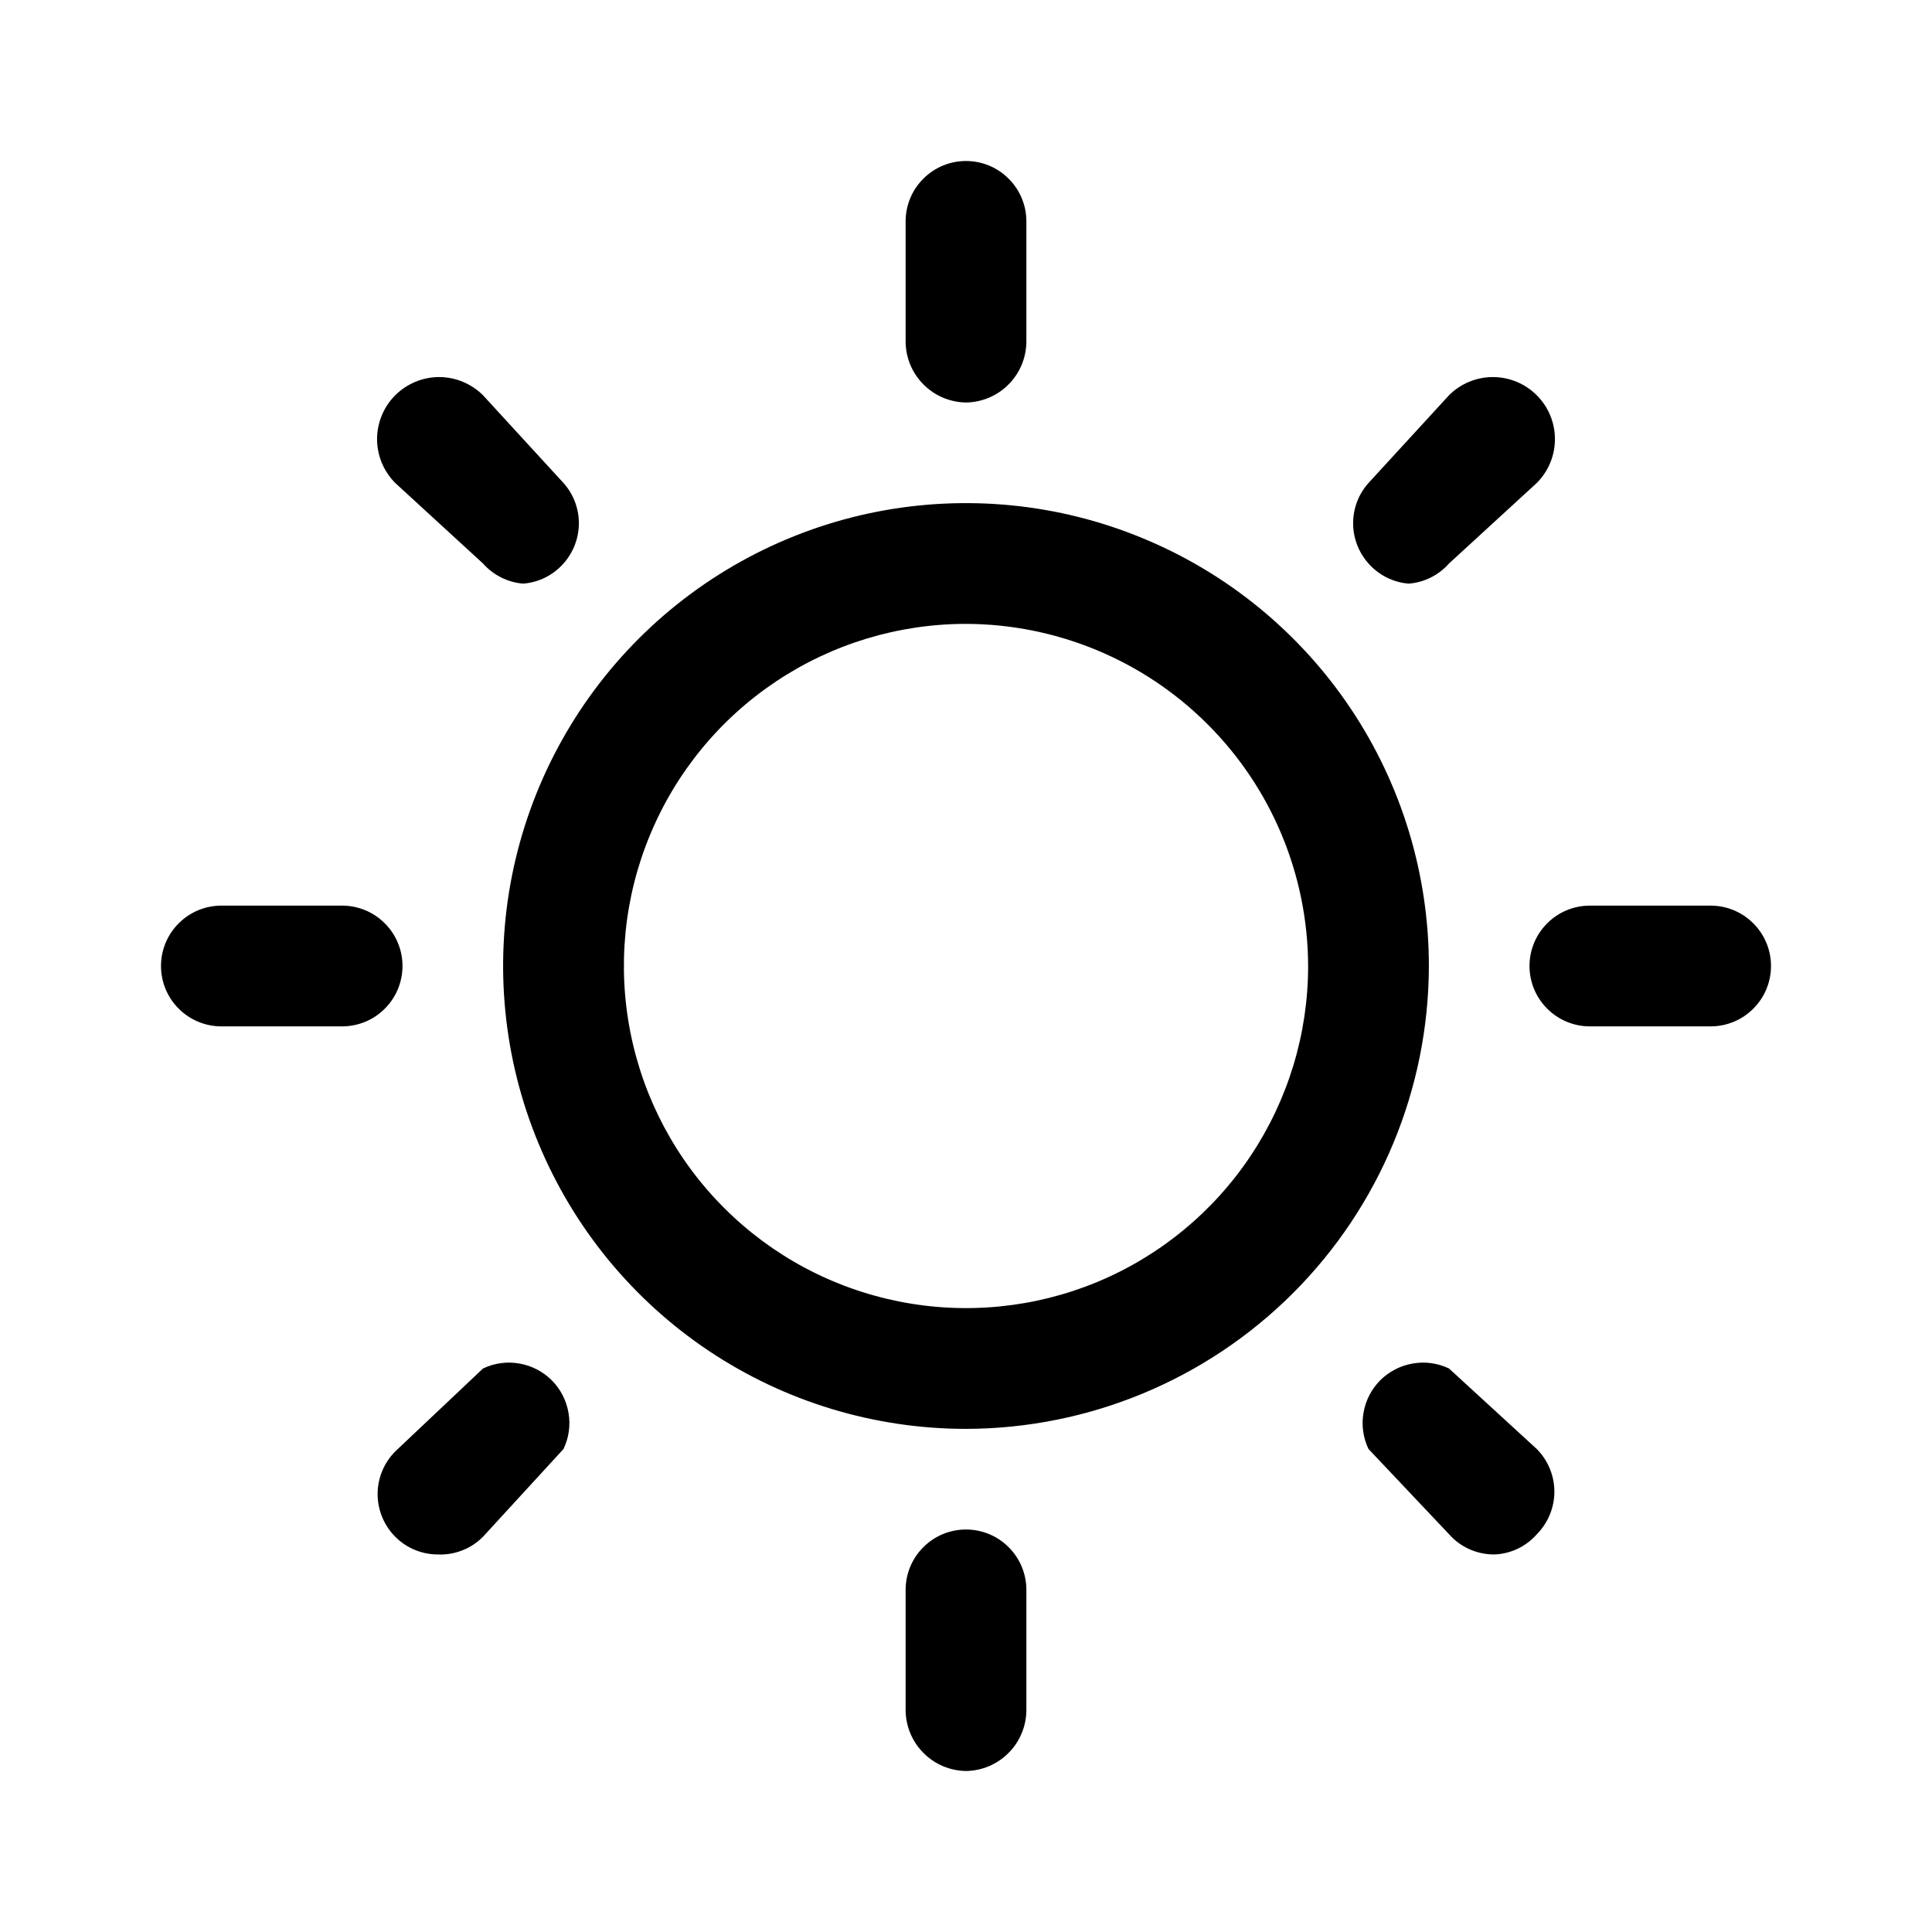
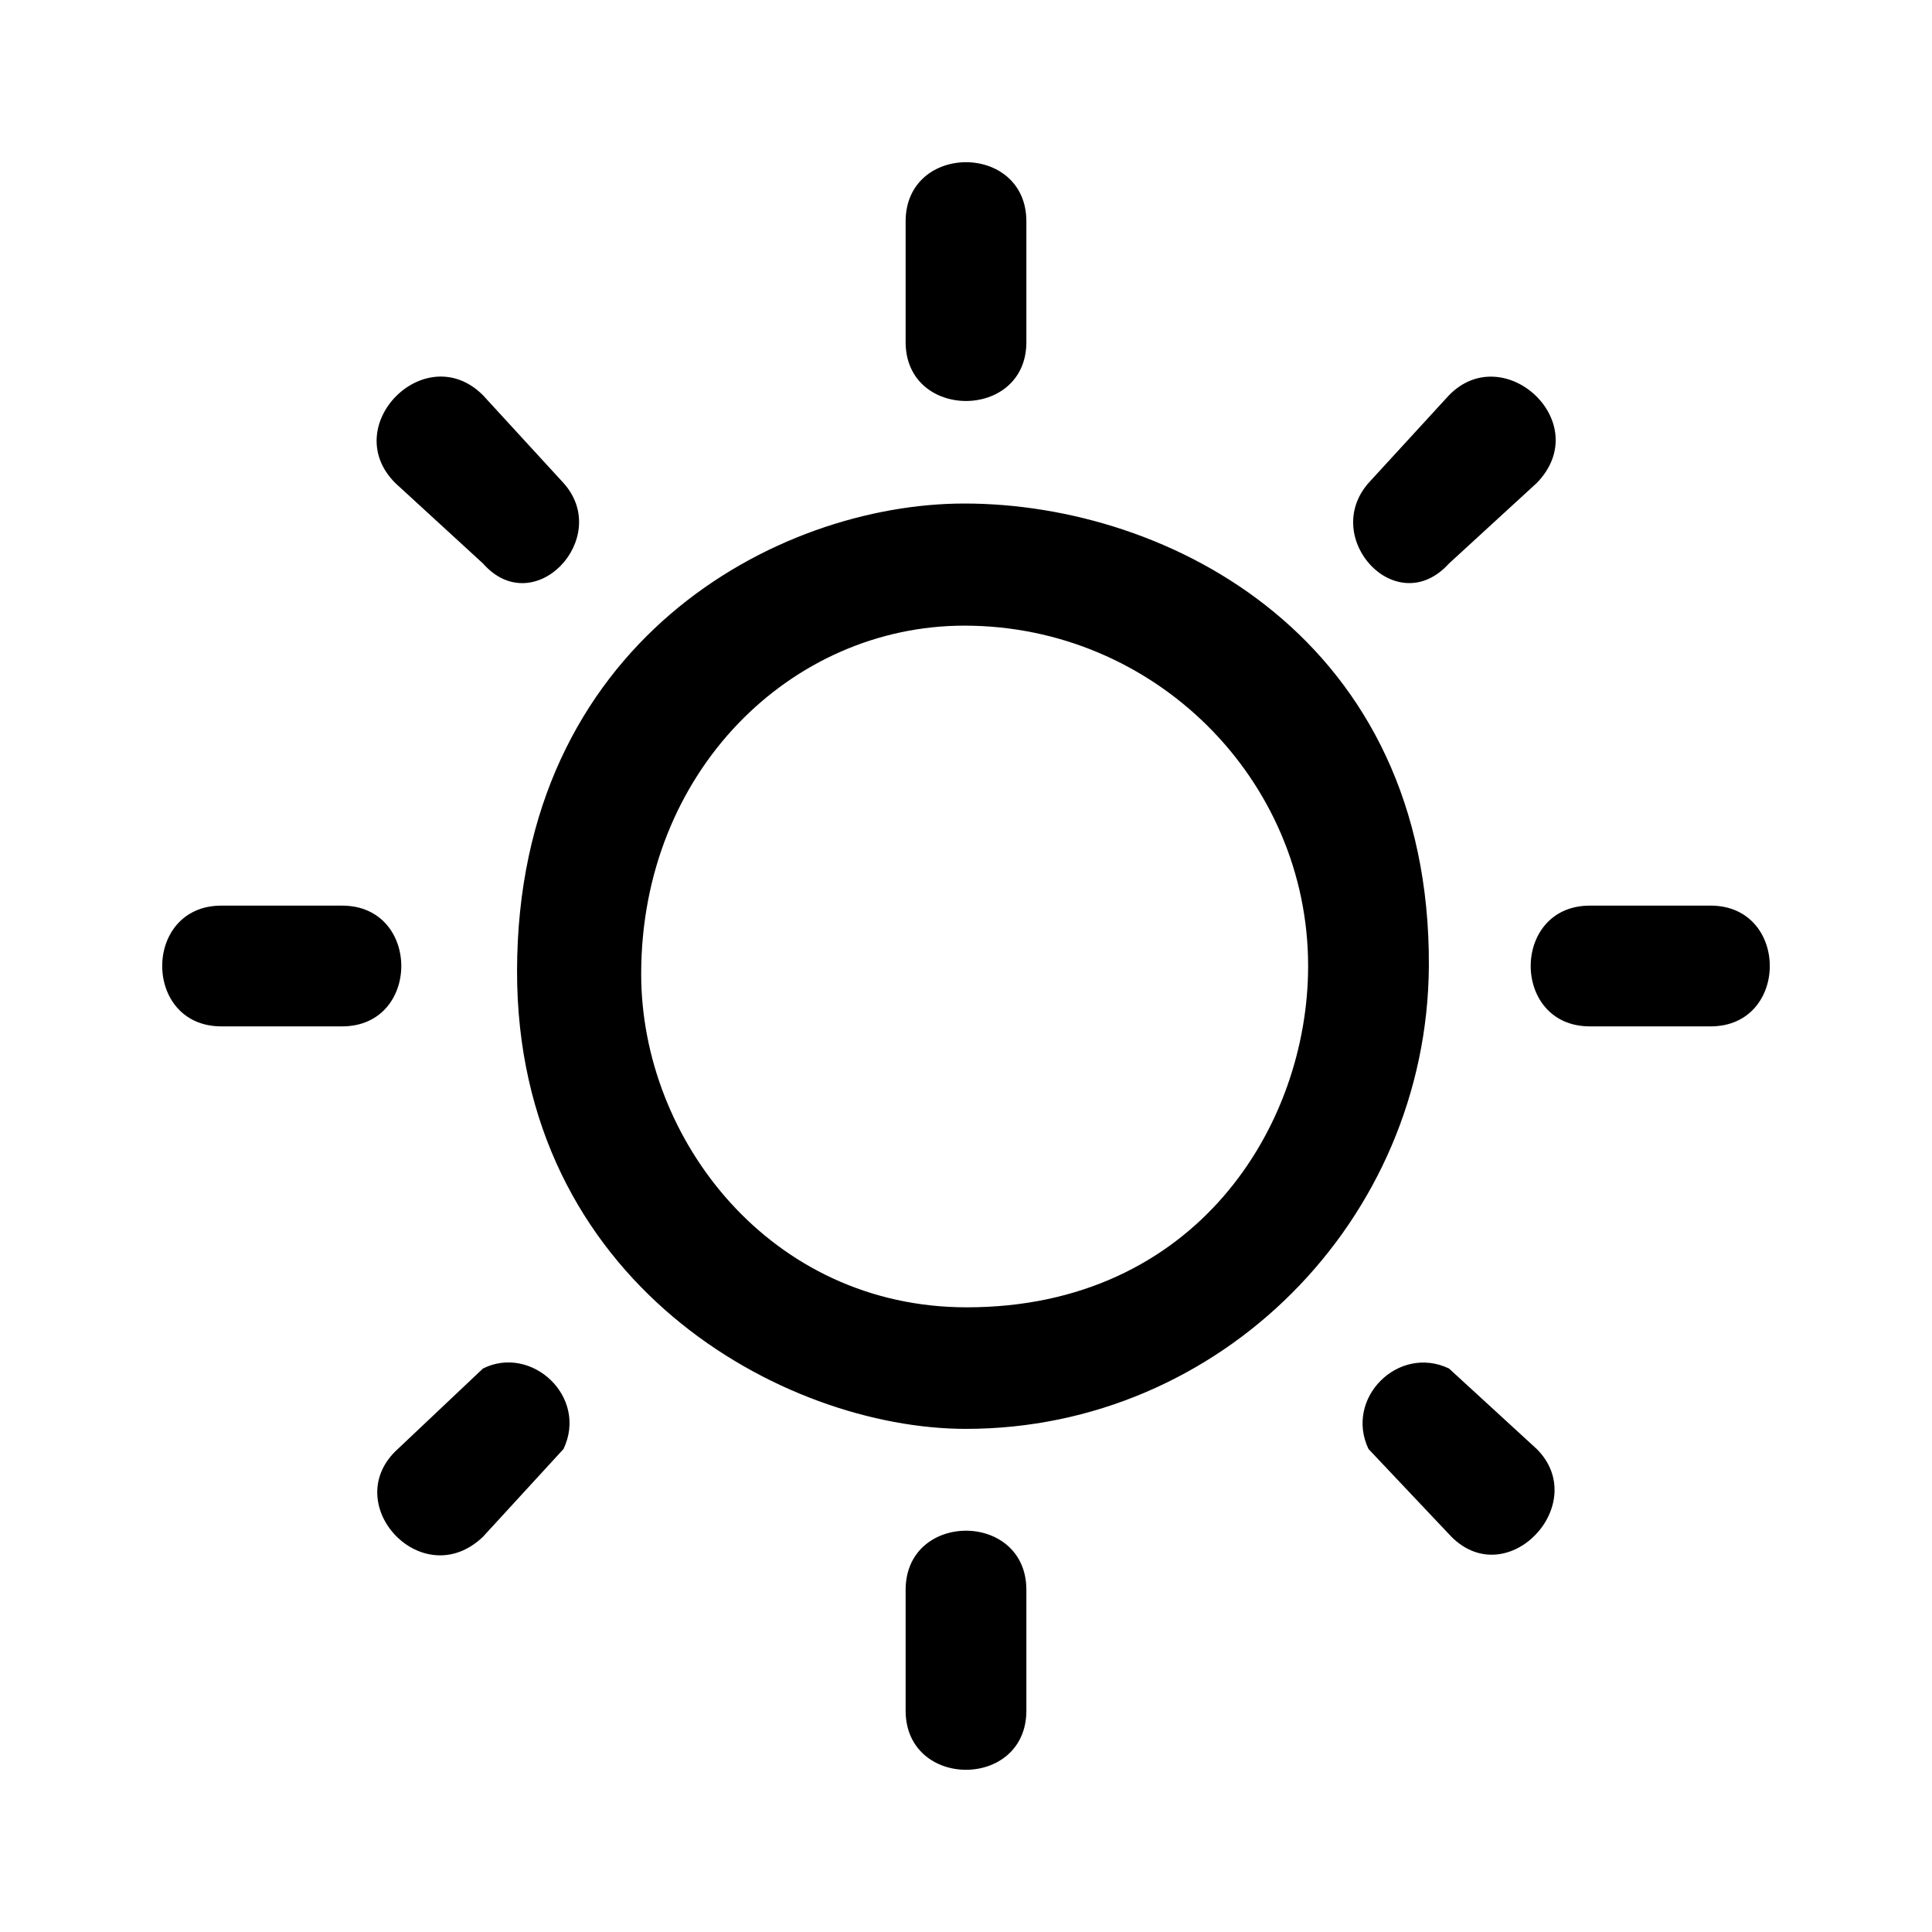
- <svg xmlns="http://www.w3.org/2000/svg" width="800px" height="800px" viewBox="0 0 24 24" fill="none">
-   <path d="M12 17.75C10.863 17.75 9.751 17.413 8.805 16.781C7.86 16.149 7.123 15.251 6.688 14.2C6.252 13.15 6.139 11.994 6.36 10.878C6.582 9.763 7.13 8.738 7.934 7.934C8.738 7.13 9.763 6.582 10.878 6.36C11.994 6.139 13.15 6.252 14.2 6.688C15.251 7.123 16.149 7.86 16.781 8.805C17.413 9.751 17.75 10.863 17.75 12C17.747 13.524 17.141 14.985 16.063 16.063C14.985 17.141 13.524 17.747 12 17.75ZM12 7.75C11.159 7.75 10.338 7.999 9.639 8.466C8.94 8.933 8.395 9.597 8.074 10.374C7.752 11.15 7.668 12.005 7.832 12.829C7.996 13.654 8.4 14.411 8.995 15.005C9.589 15.6 10.346 16.004 11.171 16.168C11.995 16.332 12.85 16.248 13.626 15.927C14.403 15.605 15.067 15.06 15.534 14.361C16.001 13.662 16.25 12.841 16.25 12C16.247 10.874 15.799 9.794 15.002 8.998C14.206 8.201 13.126 7.753 12 7.75Z" fill="#000000" />
-   <path d="M12 5C11.802 4.997 11.613 4.918 11.473 4.777C11.332 4.637 11.253 4.448 11.25 4.25V2.75C11.25 2.551 11.329 2.36 11.47 2.22C11.61 2.079 11.801 2 12 2C12.199 2 12.39 2.079 12.53 2.22C12.671 2.36 12.75 2.551 12.75 2.75V4.25C12.747 4.448 12.668 4.637 12.527 4.777C12.387 4.918 12.198 4.997 12 5Z" fill="#000000" />
-   <path d="M12 22C11.802 21.997 11.613 21.918 11.473 21.777C11.332 21.637 11.253 21.448 11.25 21.25V19.75C11.25 19.551 11.329 19.36 11.47 19.22C11.61 19.079 11.801 19 12 19C12.199 19 12.39 19.079 12.53 19.22C12.671 19.36 12.75 19.551 12.75 19.75V21.25C12.747 21.448 12.668 21.637 12.527 21.777C12.387 21.918 12.198 21.997 12 22Z" fill="#000000" />
-   <path d="M21.25 12.75H19.75C19.551 12.75 19.36 12.671 19.22 12.53C19.079 12.39 19 12.199 19 12C19 11.801 19.079 11.61 19.22 11.47C19.36 11.329 19.551 11.25 19.75 11.25H21.25C21.449 11.25 21.64 11.329 21.78 11.47C21.921 11.61 22 11.801 22 12C22 12.199 21.921 12.39 21.78 12.53C21.64 12.671 21.449 12.75 21.25 12.75Z" fill="#000000" />
-   <path d="M4.25 12.75H2.75C2.551 12.75 2.36 12.671 2.22 12.53C2.079 12.39 2 12.199 2 12C2 11.801 2.079 11.61 2.22 11.47C2.36 11.329 2.551 11.25 2.75 11.25H4.25C4.449 11.25 4.64 11.329 4.78 11.47C4.921 11.61 5 11.801 5 12C5 12.199 4.921 12.39 4.78 12.53C4.64 12.671 4.449 12.75 4.25 12.75Z" fill="#000000" />
-   <path d="M6.5 7.25C6.307 7.235 6.128 7.145 6 7L4.91 6C4.838 5.928 4.782 5.843 4.743 5.75C4.704 5.656 4.684 5.556 4.684 5.455C4.684 5.354 4.704 5.254 4.743 5.16C4.782 5.066 4.838 4.982 4.91 4.91C4.982 4.838 5.067 4.782 5.16 4.743C5.254 4.704 5.354 4.684 5.455 4.684C5.556 4.684 5.656 4.704 5.75 4.743C5.843 4.782 5.928 4.838 6 4.91L7 6C7.123 6.137 7.191 6.315 7.191 6.5C7.191 6.684 7.123 6.862 7 7C6.872 7.145 6.693 7.235 6.5 7.25Z" fill="#000000" />
-   <path d="M18.56 19.31C18.462 19.31 18.364 19.291 18.273 19.253C18.182 19.216 18.099 19.16 18.03 19.09L17 18C16.933 17.86 16.911 17.703 16.938 17.55C16.964 17.397 17.037 17.256 17.146 17.146C17.256 17.037 17.397 16.964 17.55 16.938C17.703 16.911 17.86 16.933 18 17L19.09 18C19.23 18.141 19.309 18.331 19.309 18.53C19.309 18.729 19.23 18.919 19.09 19.06C19.023 19.136 18.942 19.197 18.851 19.24C18.76 19.283 18.661 19.307 18.56 19.31Z" fill="#000000" />
-   <path d="M17.5 7.25C17.307 7.235 17.128 7.145 17 7C16.877 6.862 16.809 6.684 16.809 6.5C16.809 6.315 16.877 6.137 17 6L18 4.91C18.145 4.765 18.341 4.684 18.545 4.684C18.749 4.684 18.945 4.765 19.09 4.91C19.235 5.054 19.316 5.251 19.316 5.455C19.316 5.659 19.235 5.855 19.09 6L18 7C17.872 7.145 17.693 7.235 17.5 7.25Z" fill="#000000" />
-   <path d="M5.44 19.31C5.341 19.31 5.244 19.291 5.153 19.253C5.062 19.216 4.979 19.16 4.91 19.09C4.77 18.949 4.691 18.759 4.691 18.56C4.691 18.361 4.77 18.171 4.91 18.03L6 17C6.14 16.933 6.297 16.911 6.45 16.938C6.603 16.964 6.744 17.037 6.854 17.146C6.963 17.256 7.036 17.397 7.062 17.55C7.089 17.703 7.067 17.86 7 18L6 19.09C5.927 19.164 5.84 19.222 5.743 19.259C5.647 19.297 5.544 19.315 5.44 19.31Z" fill="#000000" />
+ <svg xmlns="http://www.w3.org/2000/svg" width="24" height="24" viewBox="0 0 24 24" fill="none" version="1.1" id="svg9">
+   <defs id="defs9" />
+   <path id="path9" d="M 4.91,18.03 6,17 C 6.602,16.7 7.309,17.35 7,18 L 6,19.09 C 5.258,19.8 4.227,18.71 4.91,18.03 Z M 17,6 18,4.91 C 18.68,4.211 19.82,5.25 19.09,6 L 18,7 C 17.35,7.718 16.4,6.685 17,6 Z M 18.03,19.09 17,18 C 16.7,17.37 17.37,16.7 18,17 L 19.09,18 C 19.77,18.68 18.73,19.79 18.03,19.09 Z M 6,7 4.91,6 C 4.199,5.289 5.287,4.197 6,4.91 L 7,6 C 7.611,6.679 6.636,7.721 6,7 Z M 4.25,12.75 H 2.75 C 1.77,12.75 1.77,11.25 2.75,11.25 H 4.25 C 5.23,11.25 5.23,12.75 4.25,12.75 Z M 21.25,12.75 H 19.75 C 18.77,12.75 18.77,11.25 19.75,11.25 H 21.25 C 22.23,11.25 22.23,12.75 21.25,12.75 Z M 11.25,21.25 V 19.75 C 11.25,18.77 12.75,18.77 12.75,19.75 V 21.25 C 12.75,22.23 11.25,22.23 11.25,21.25 Z M 11.25,4.25 V 2.75 C 11.25,1.77 12.75,1.77 12.75,2.75 V 4.25 C 12.75,5.225 11.25,5.225 11.25,4.25 Z M 12,17.75 C 9.73,17.75 6.418,15.93 6.423,12.06 6.428,7.982 9.647,6.255 11.98,6.255 14.53,6.255 17.77,7.941 17.75,12 17.73,15.16 15.16,17.75 12,17.75 Z M 11.98,7.772 C 9.831,7.772 7.965,9.583 7.965,12.1 7.965,14.15 9.568,16.24 12.01,16.24 14.85,16.24 16.25,13.99 16.25,12 16.25,9.681 14.34,7.772 11.98,7.772 Z" style="fill:#000000;fill-opacity:1" />
</svg>
